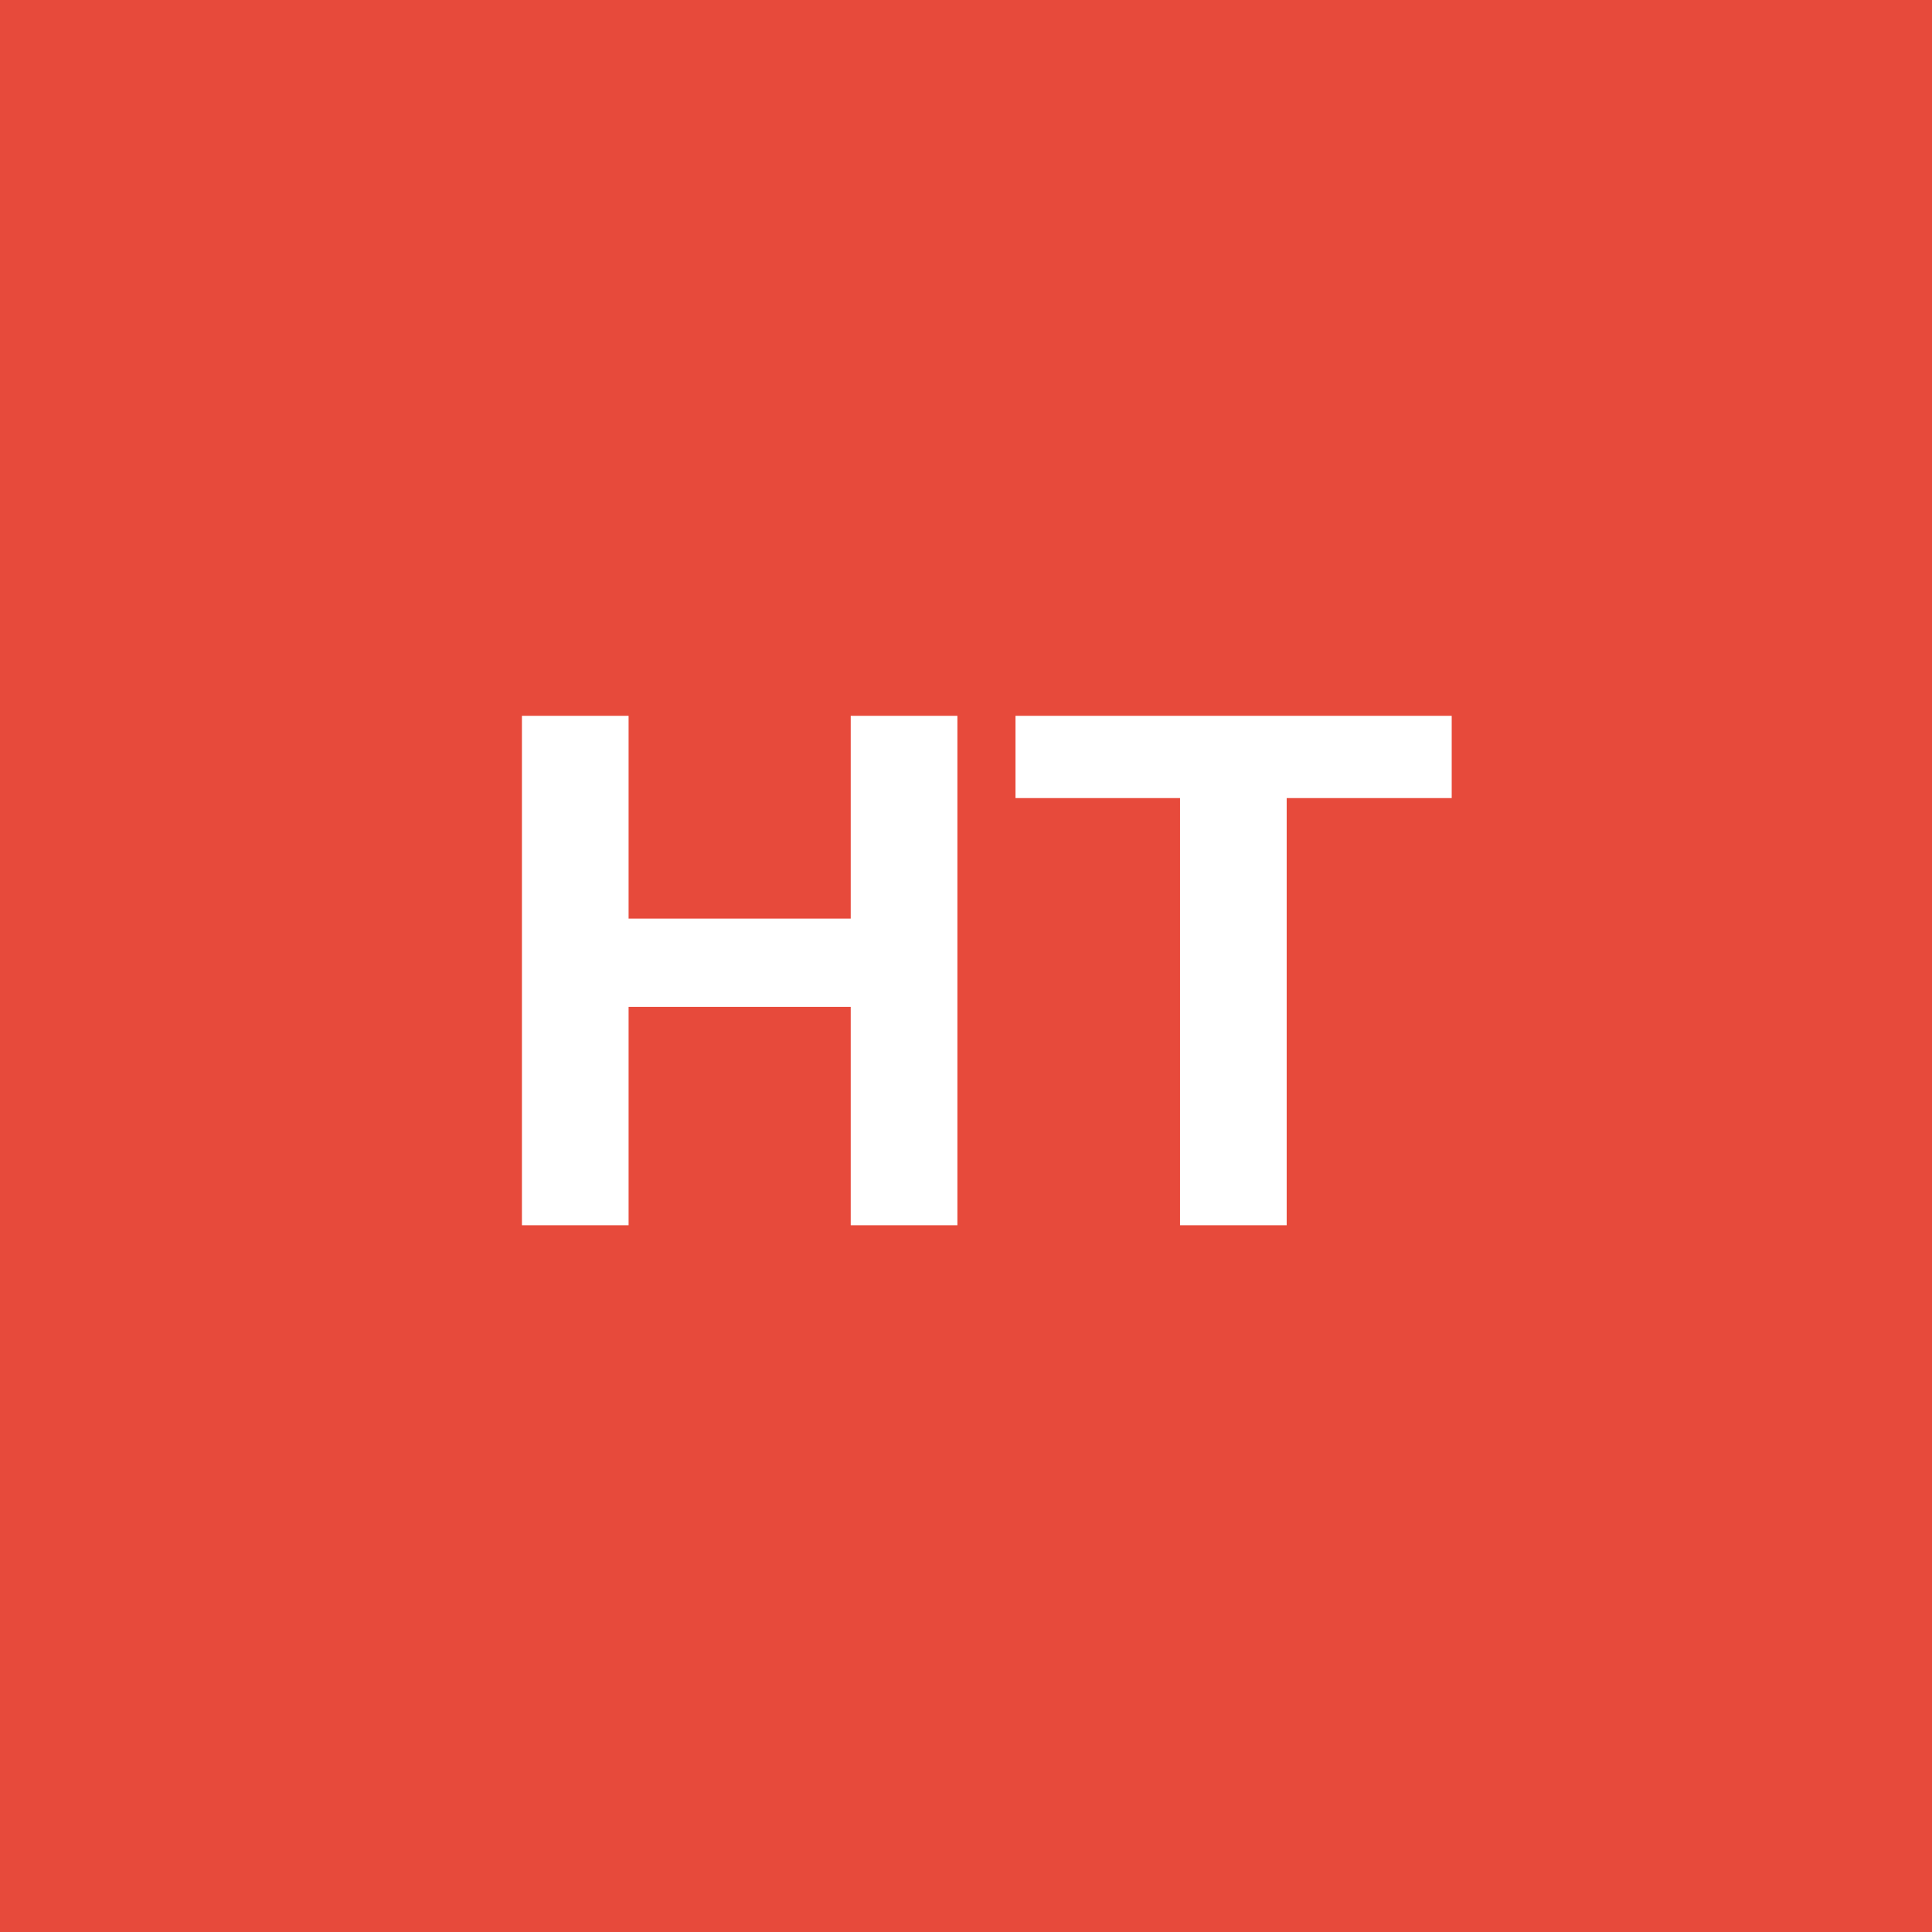
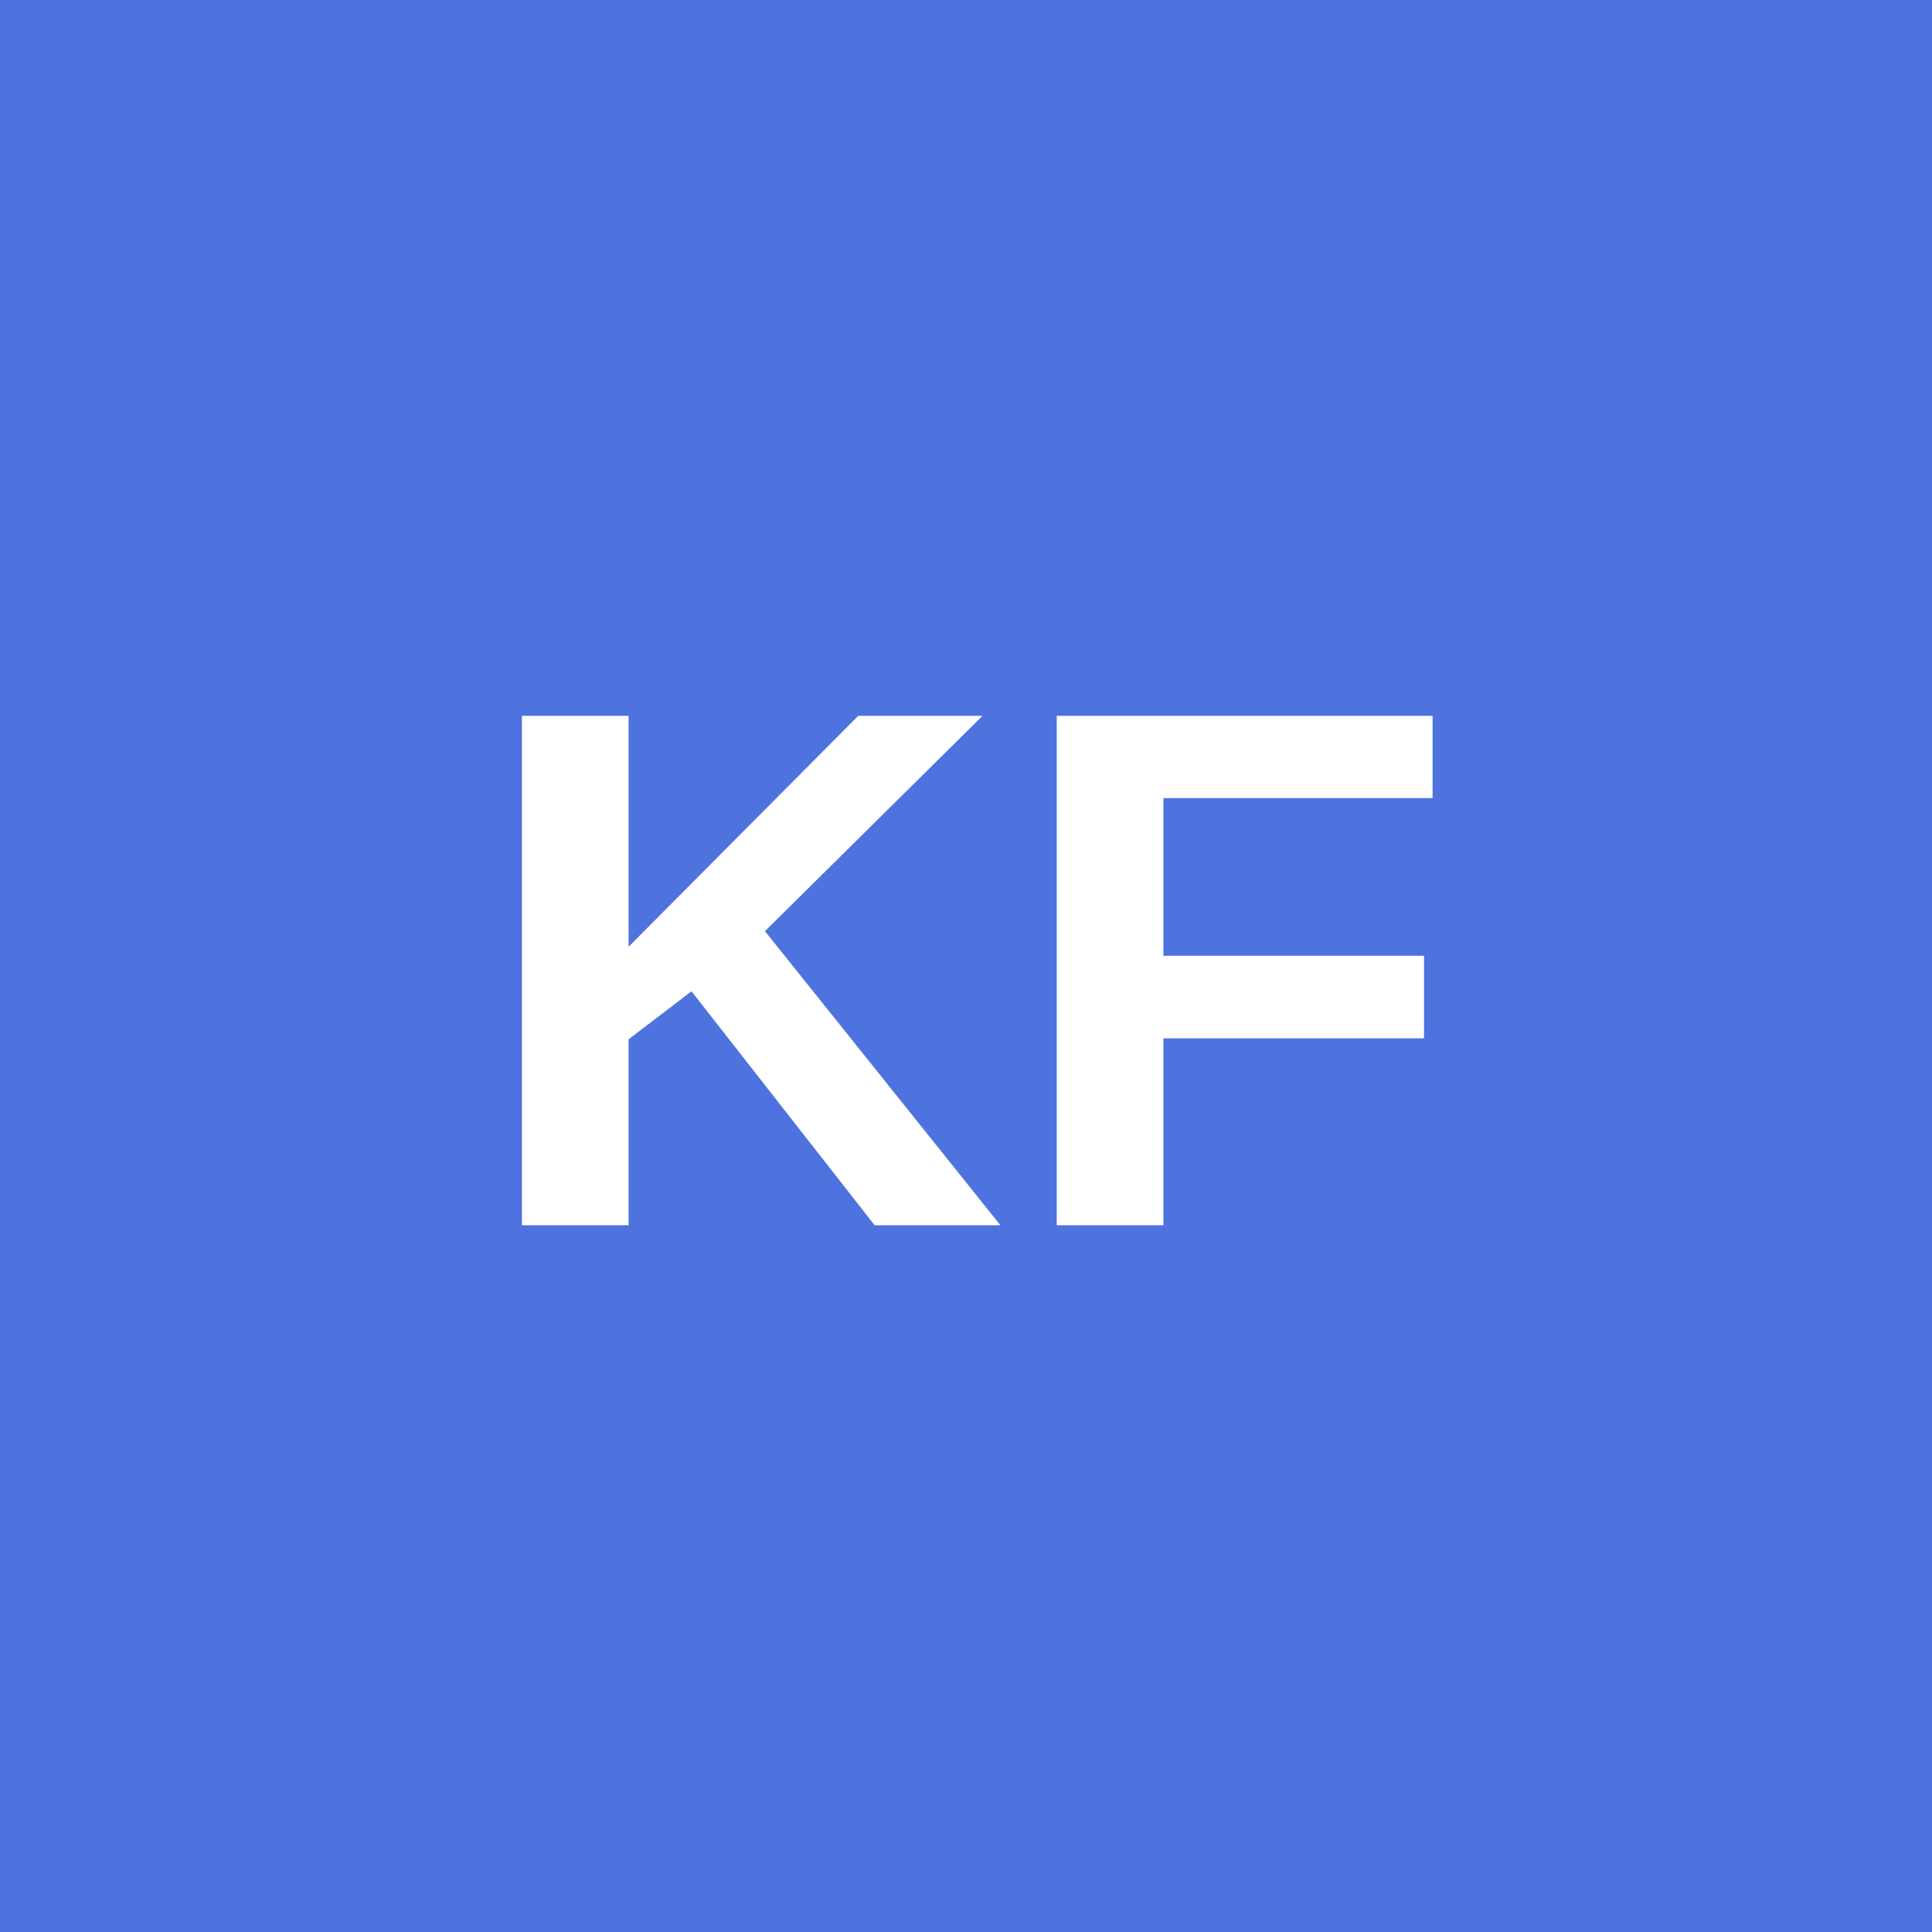
<svg xmlns="http://www.w3.org/2000/svg" viewBox="0 0 120 120" width="120" height="120">
-   <rect width="120" height="120" fill="#e74a3b" />
-   <text x="50%" y="50%" dy=".35em" text-anchor="middle" font-family="Nunito, Segoe UI, Arial, sans-serif" font-size="46" font-weight="700" fill="#ffffff">HT</text>
+   <rect width="120" height="120" fill="#4e73df" />
+   <text x="50%" y="50%" dy=".35em" text-anchor="middle" font-family="Nunito, Segoe UI, Arial, sans-serif" font-size="46" font-weight="700" fill="#ffffff">KF</text>
</svg>
